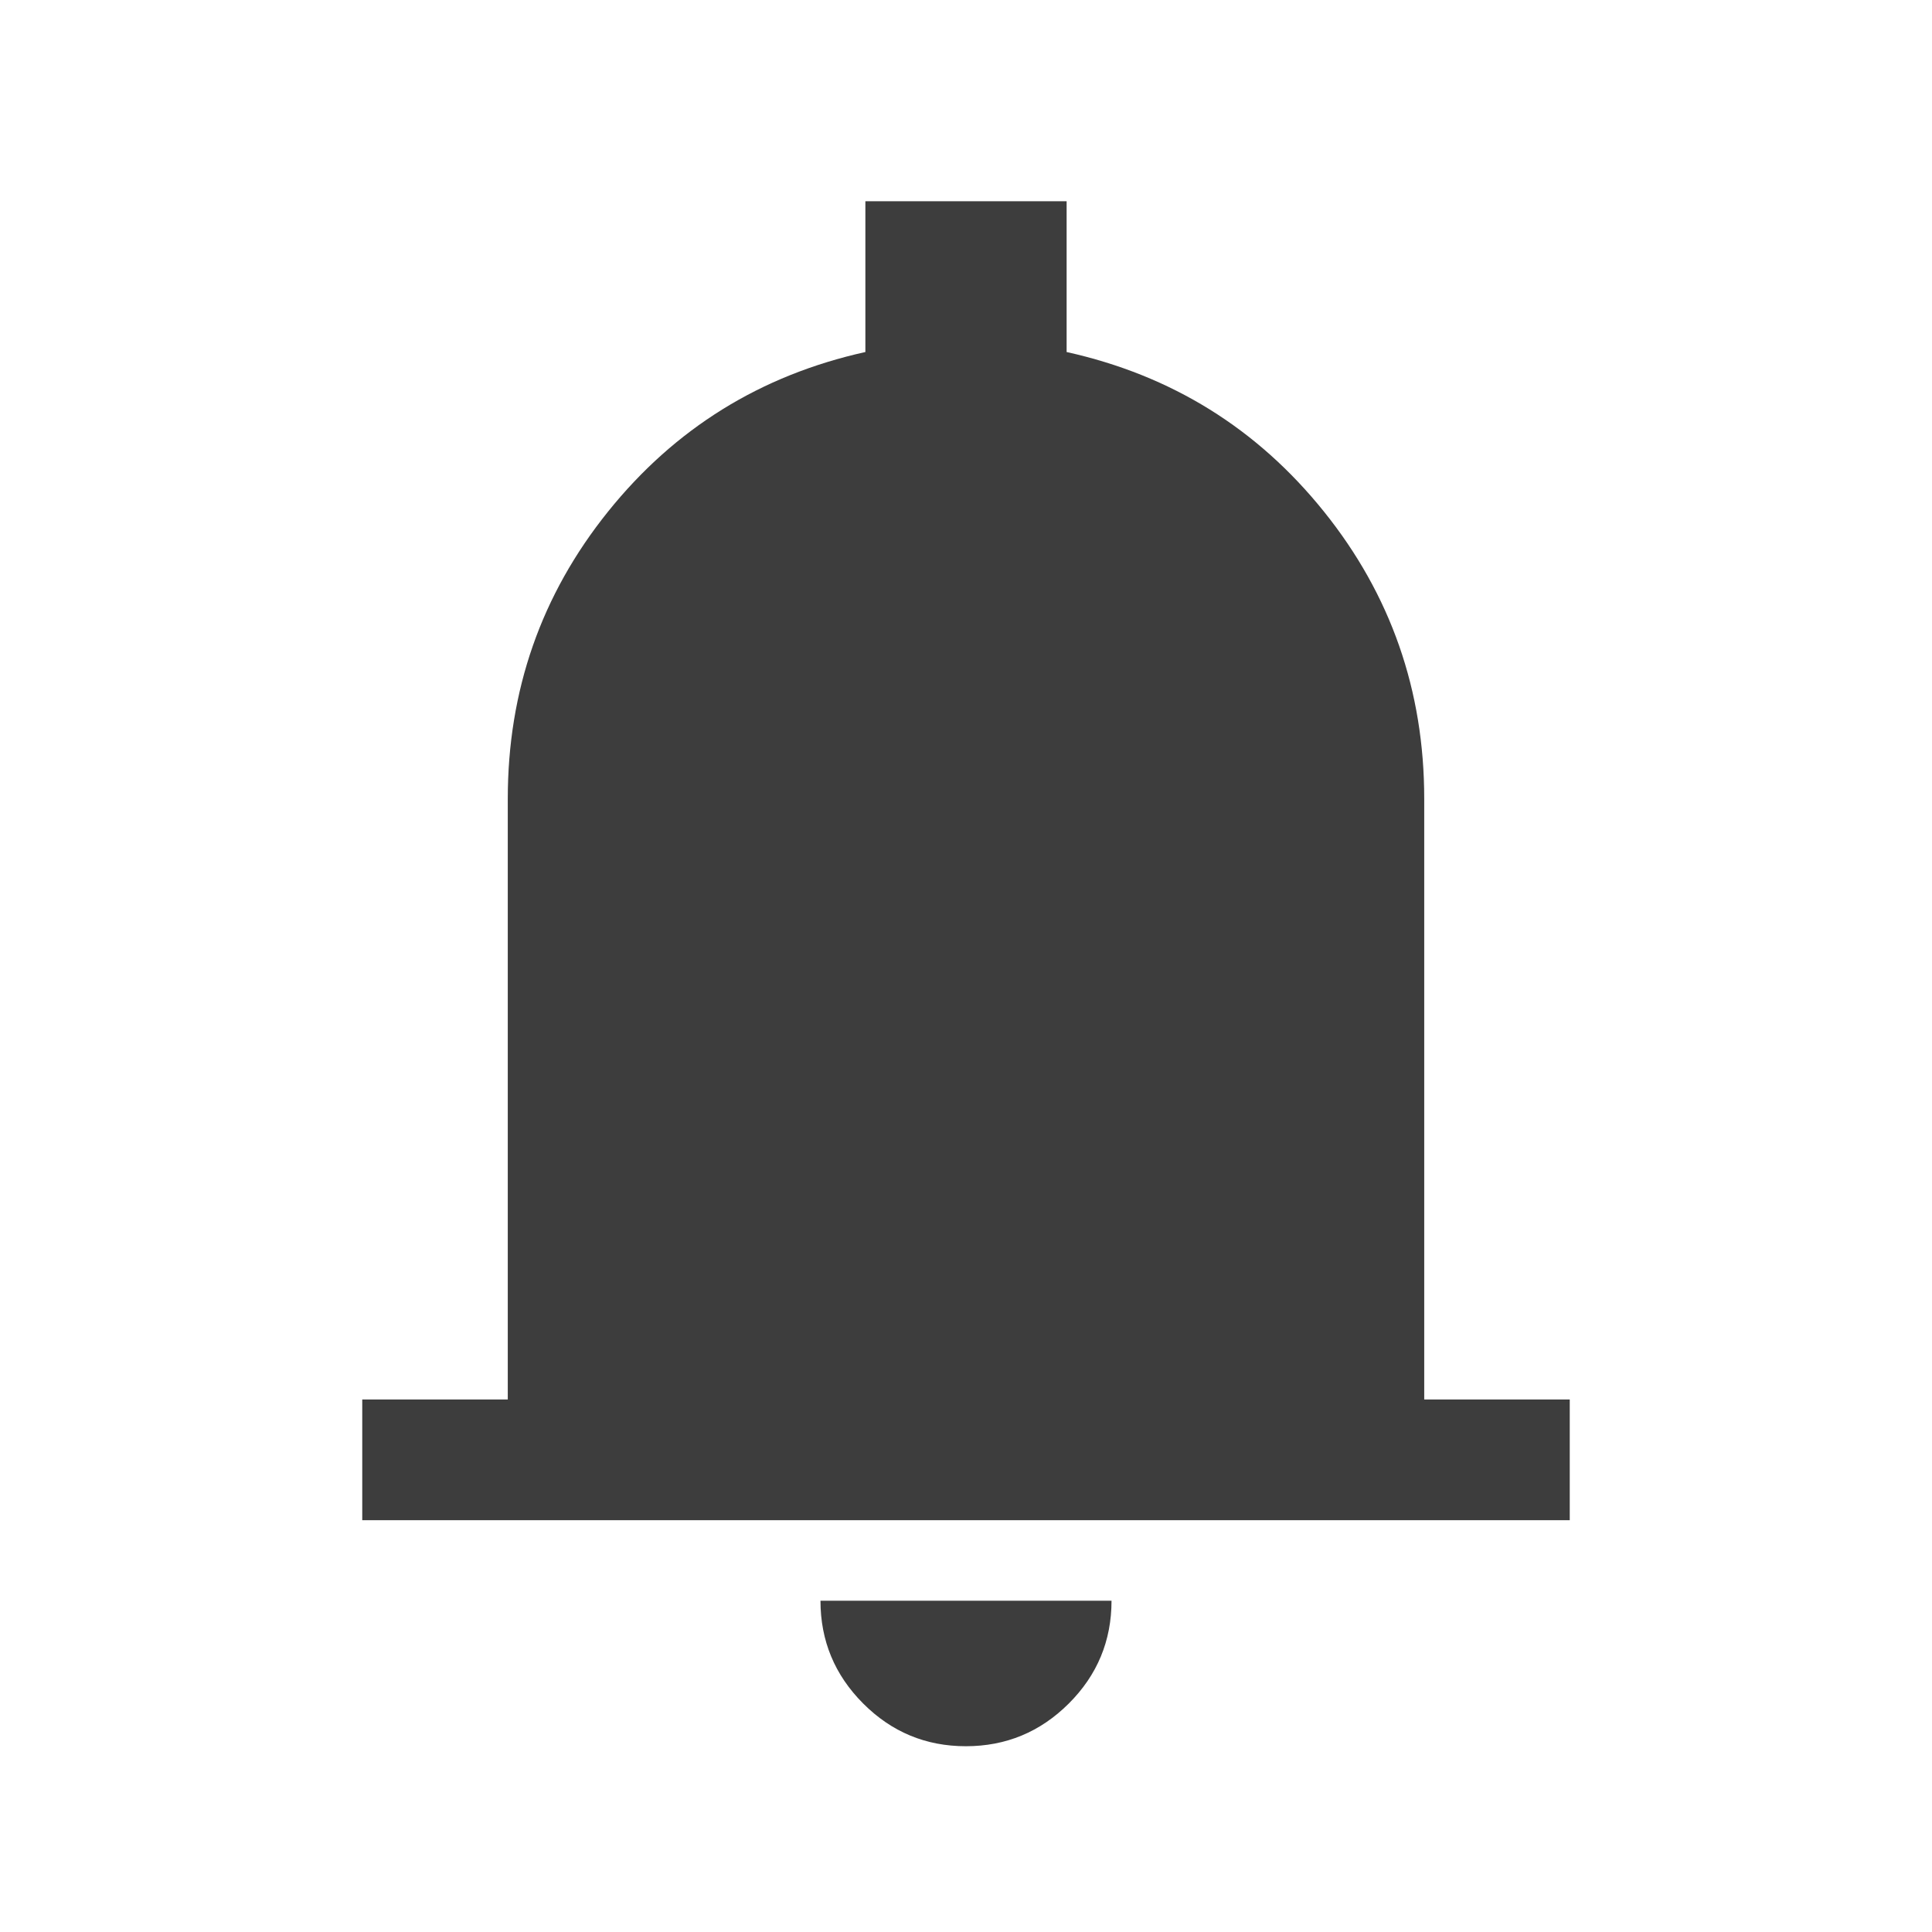
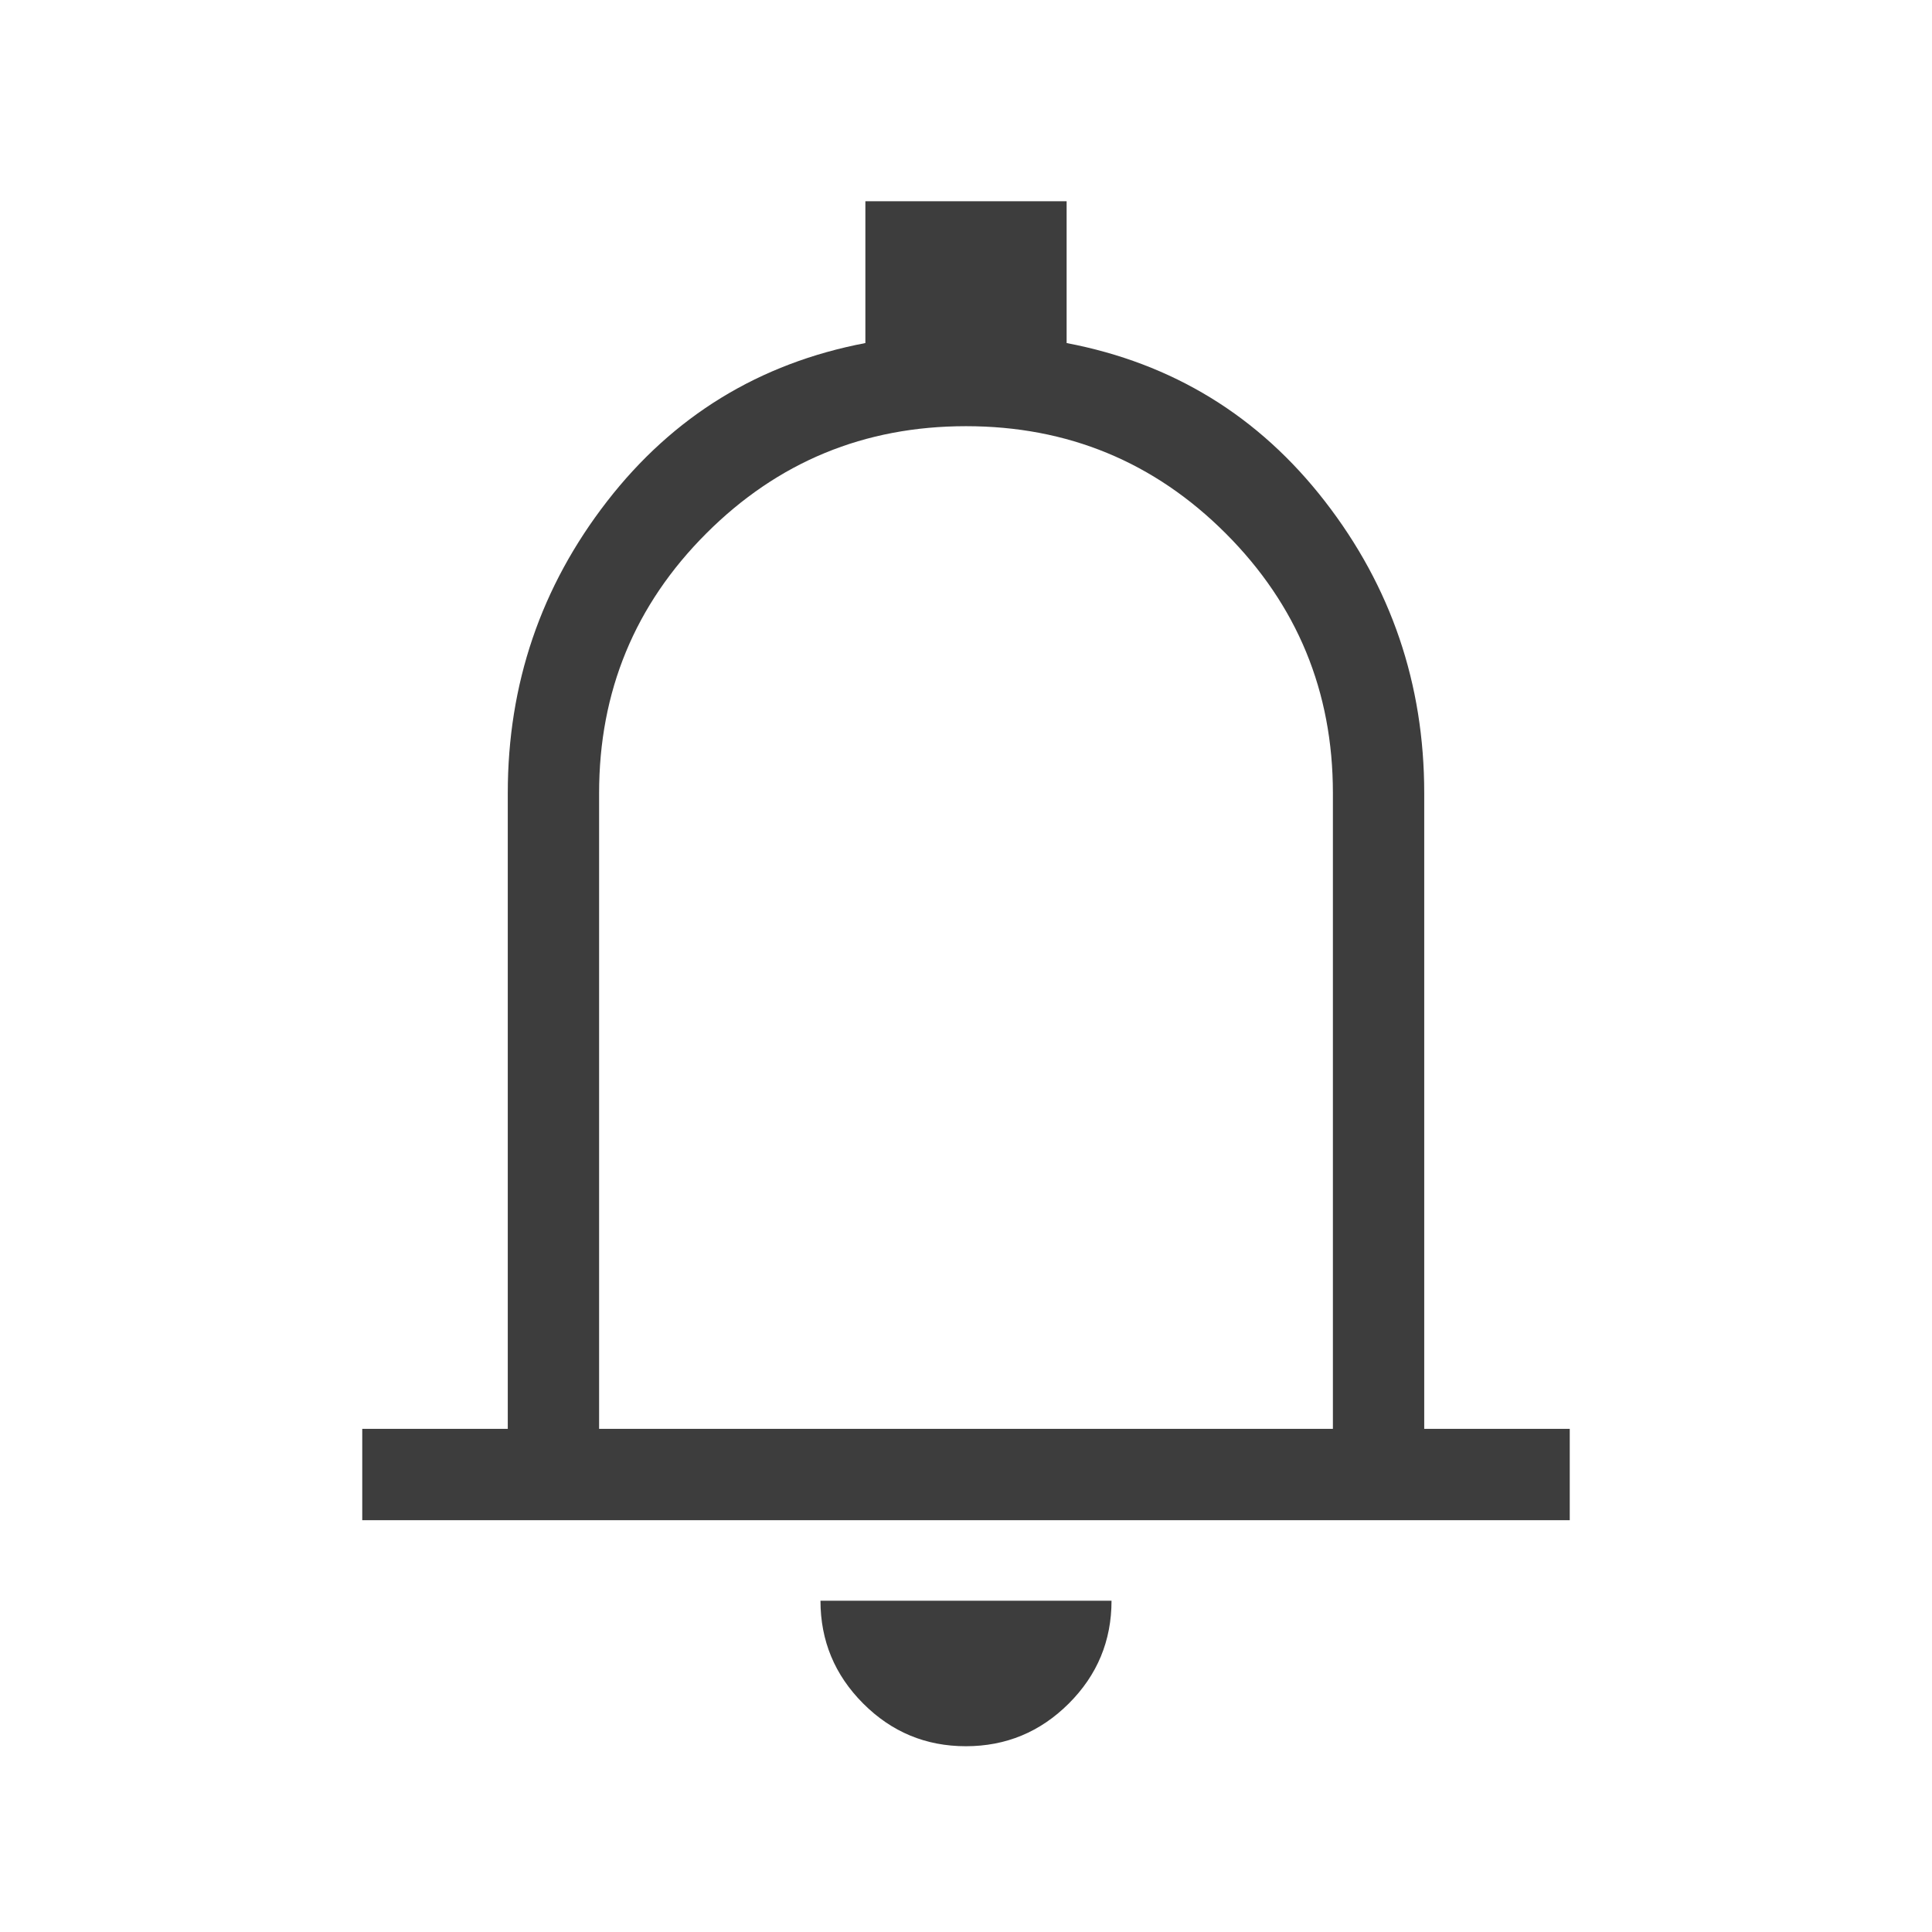
- <svg xmlns="http://www.w3.org/2000/svg" height="24" viewBox="0 -960 960 960" width="24">
-   <path fill="#3D3D3D" d="M180-204.62v-59.99h72.31v-298.47q0-80.69 49.81-142.69 49.8-62 127.88-79.31V-860h100v74.92q78.08 17.31 127.88 79.31 49.81 62 49.81 142.69v298.47H780v59.99H180ZM479.93-92.31q-29.85 0-51.04-21.24-21.2-21.24-21.2-51.07h144.62q0 29.93-21.26 51.12-21.26 21.19-51.12 21.19Z" />
+ <svg xmlns="http://www.w3.org/2000/svg" height="48" viewBox="0 -960 960 960" width="48">
+   <path fill="#3D3D3D" d="M180-204.62V-250h72.31v-315.92q0-81.31 49.31-144.93 49.3-63.61 128.38-78.69V-860h100v70.46q79.08 15.08 128.38 78.69 49.31 63.62 49.31 144.93V-250H780v45.38H180Zm300-294.69Zm-.07 407q-29.85 0-51.04-21.24-21.2-21.24-21.2-51.07h144.62q0 29.93-21.26 51.12-21.26 21.19-51.12 21.19ZM297.69-250h364.62v-315.92q0-75.77-53.27-129.04-53.27-53.27-129.04-53.27-75.77 0-129.04 53.27-53.27 53.27-53.27 129.04V-250Z" />
</svg>
